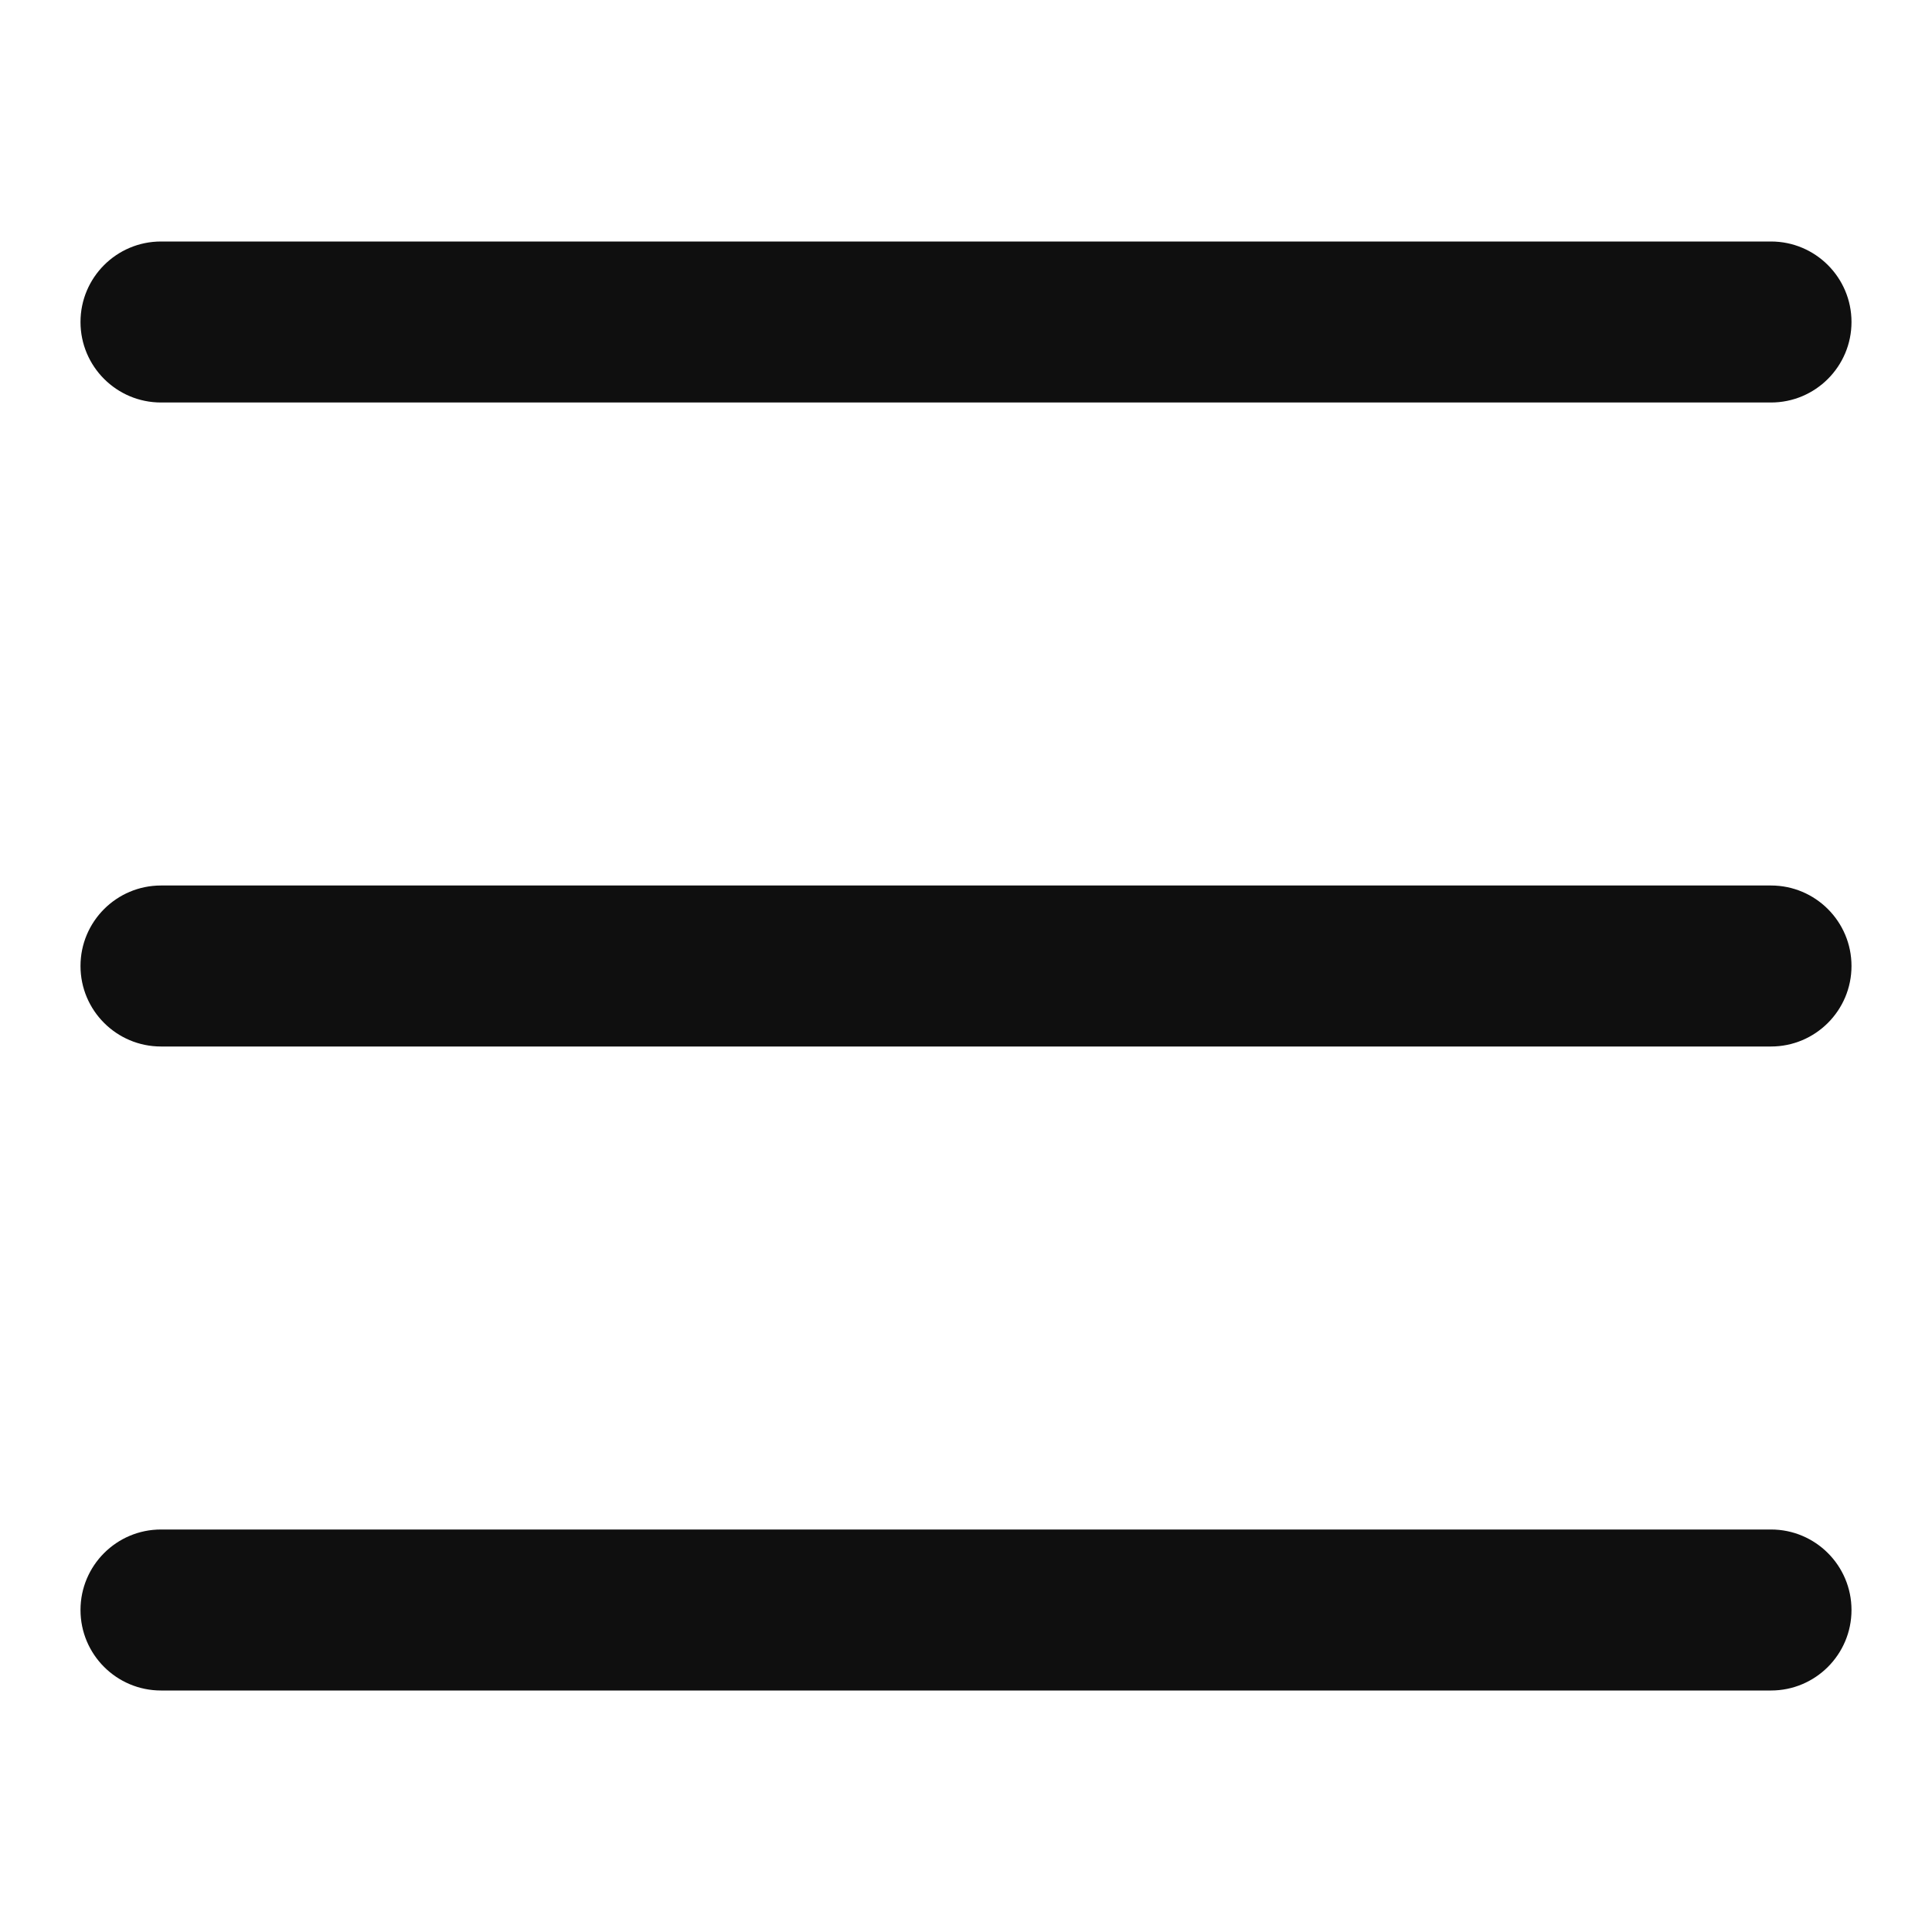
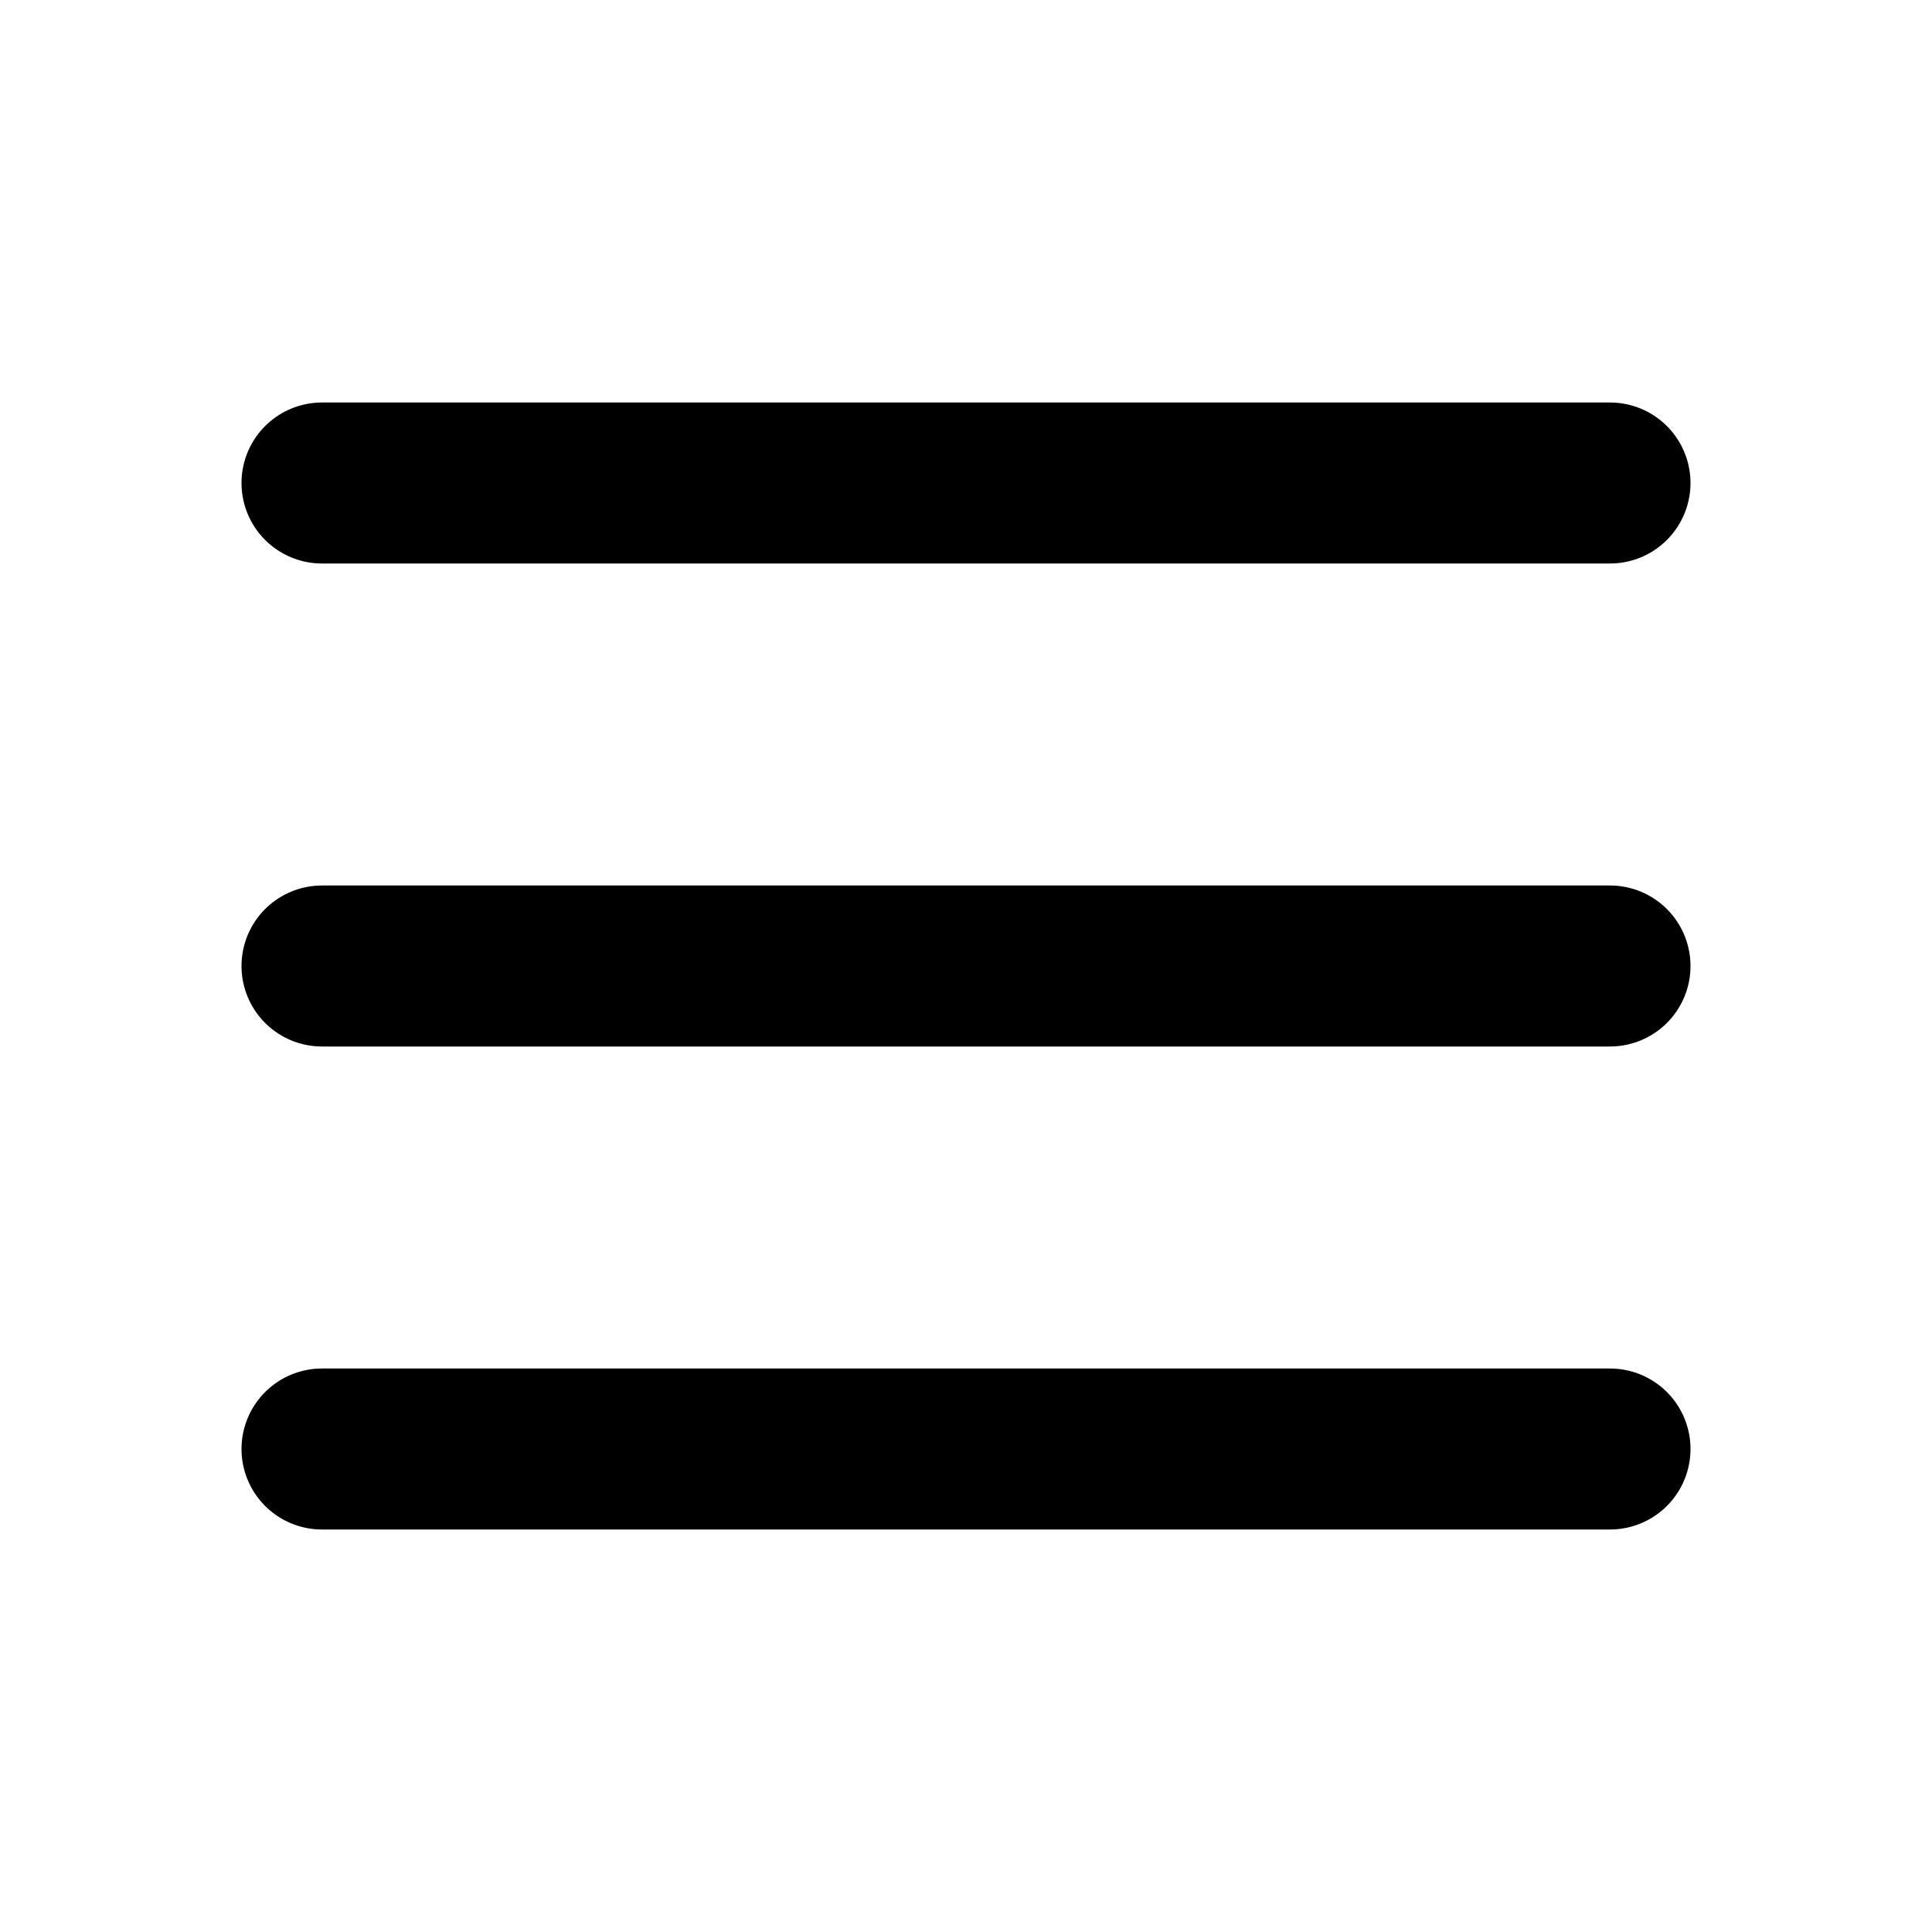
<svg xmlns="http://www.w3.org/2000/svg" width="800px" height="800px" viewBox="0 0 24 24" fill="none">
-   <path d="M1 12C1 11.448 1.448 11 2 11H22C22.552 11 23 11.448 23 12C23 12.552 22.552 13 22 13H2C1.448 13 1 12.552 1 12Z" fill="#0F0F0F" />
-   <path d="M1 4C1 3.448 1.448 3 2 3H22C22.552 3 23 3.448 23 4C23 4.552 22.552 5 22 5H2C1.448 5 1 4.552 1 4Z" fill="#0F0F0F" />
-   <path d="M1 20C1 19.448 1.448 19 2 19H22C22.552 19 23 19.448 23 20C23 20.552 22.552 21 22 21H2C1.448 21 1 20.552 1 20Z" fill="#0F0F0F" />
+   <path d="M4 6H20M4 12H20M4 18H20" stroke="#000000" stroke-width="2" stroke-linecap="round" stroke-linejoin="round" />
</svg>
